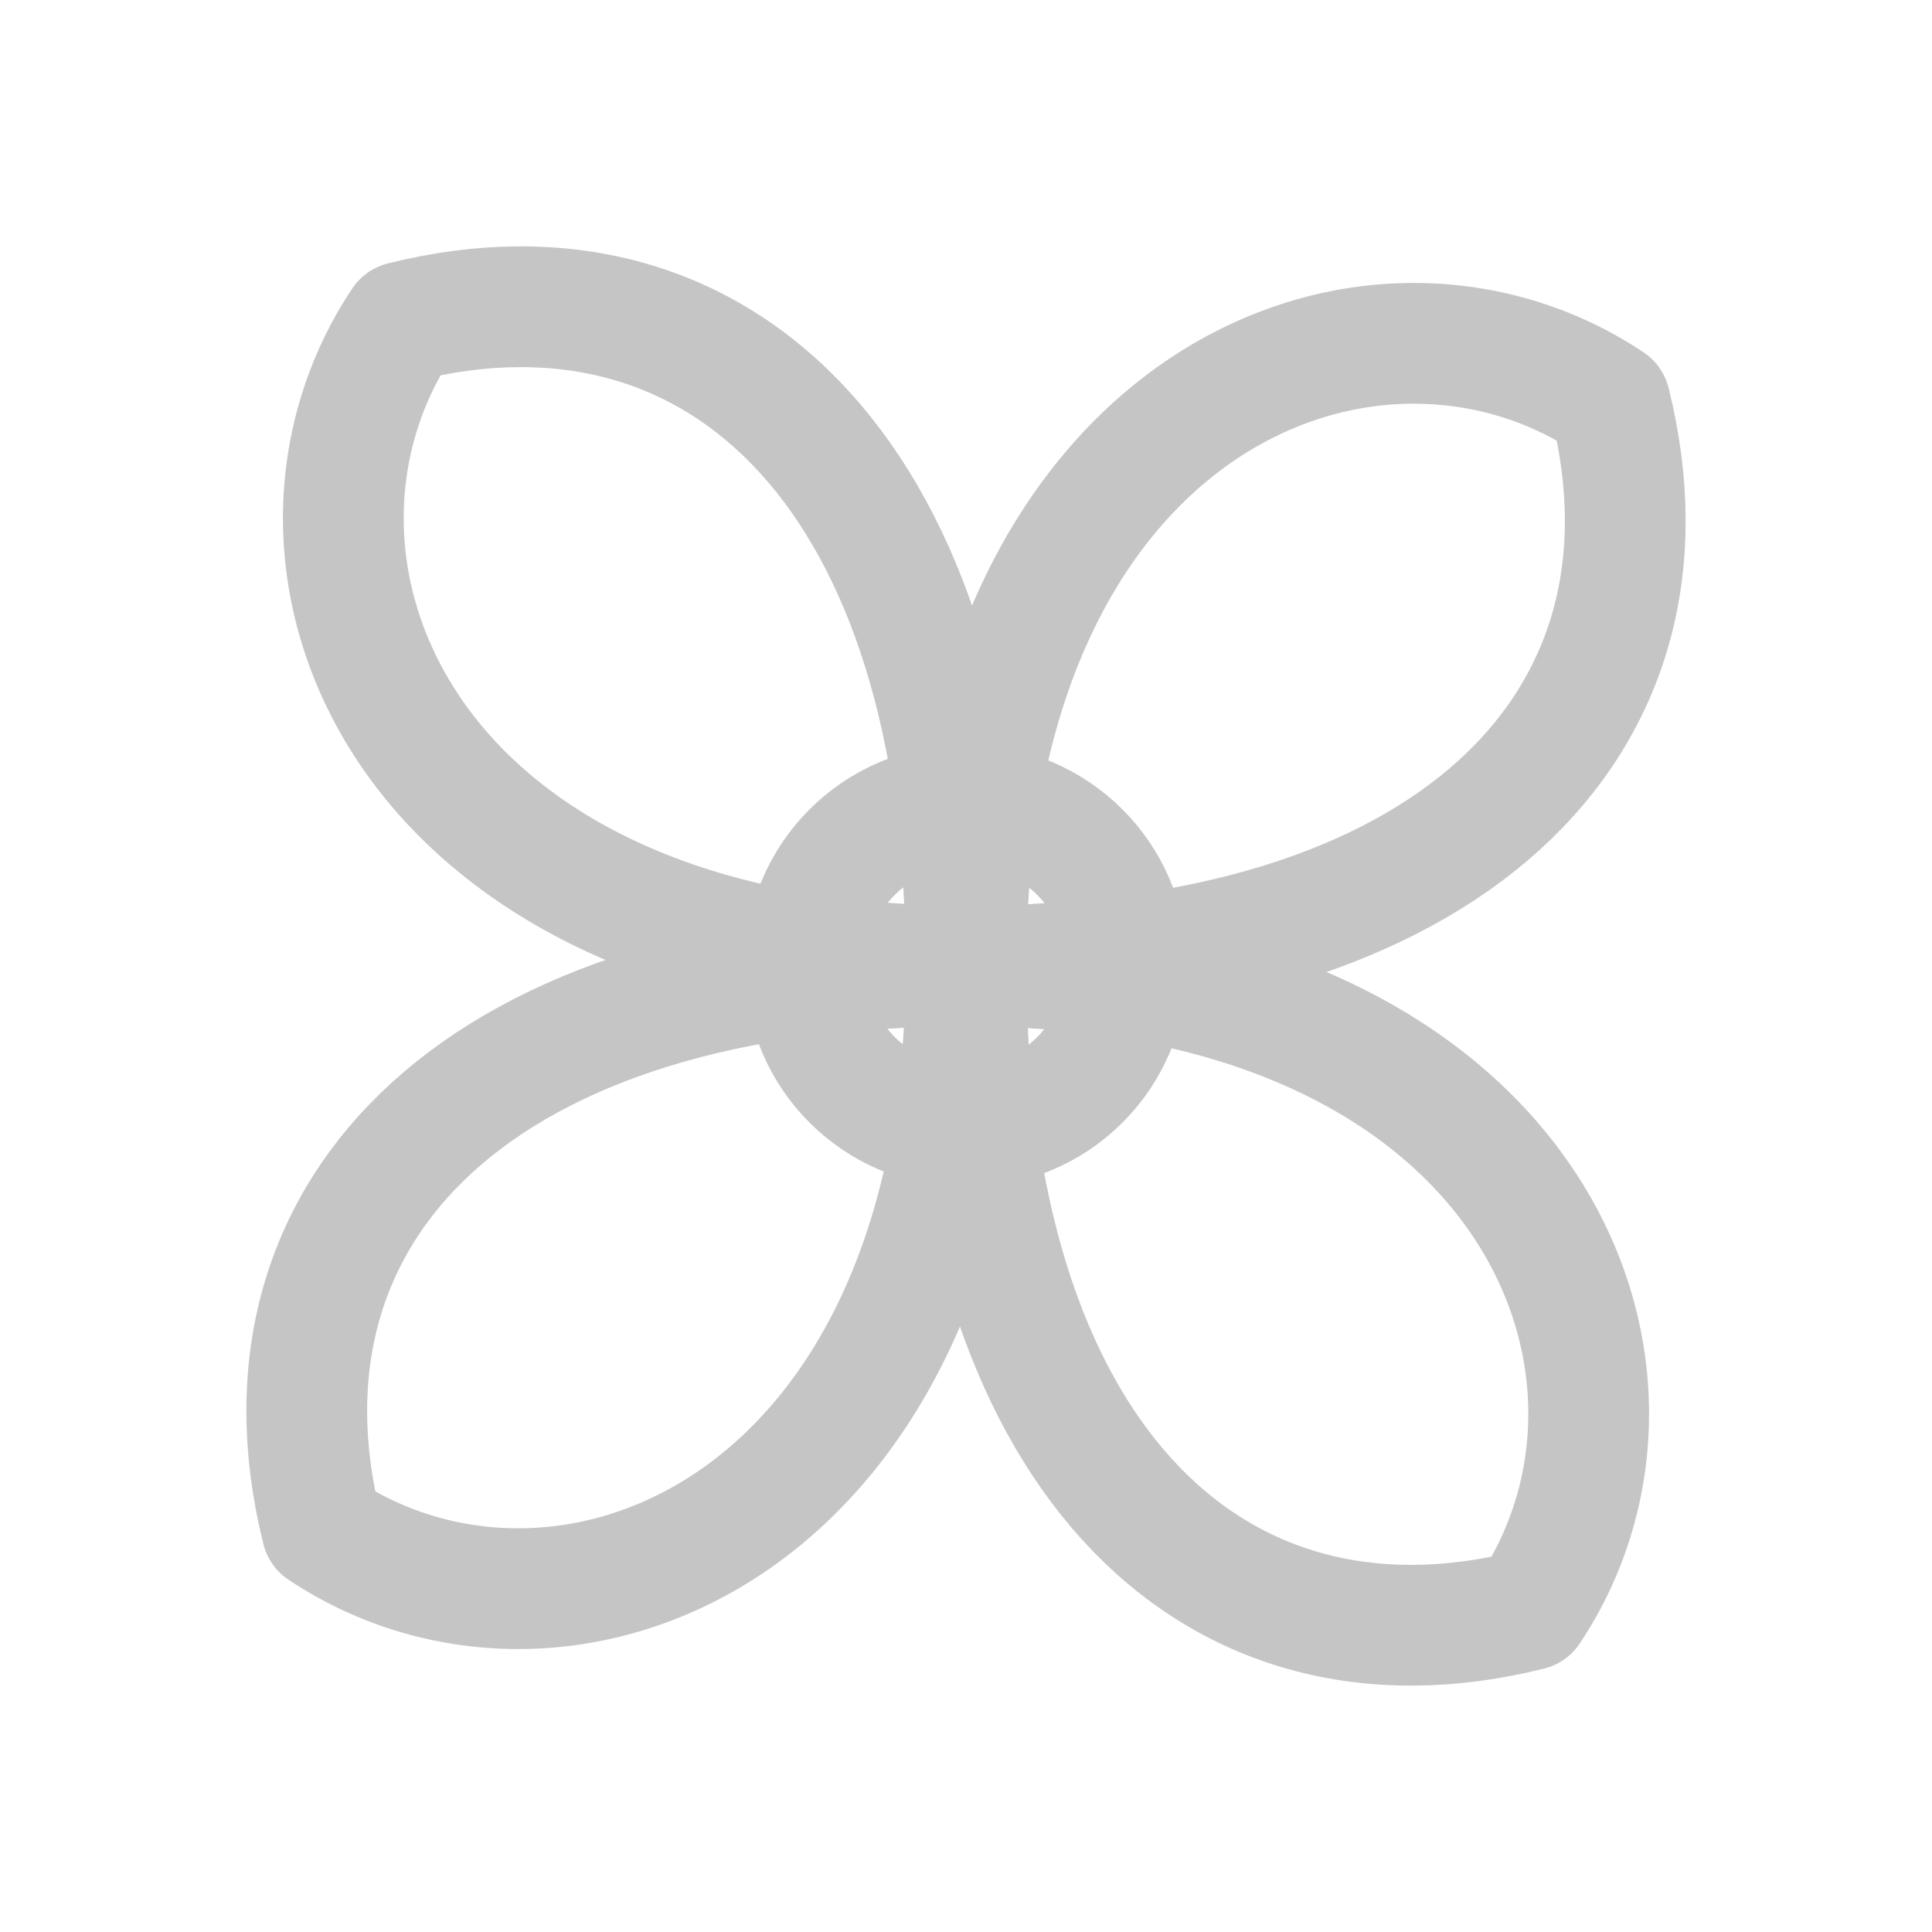
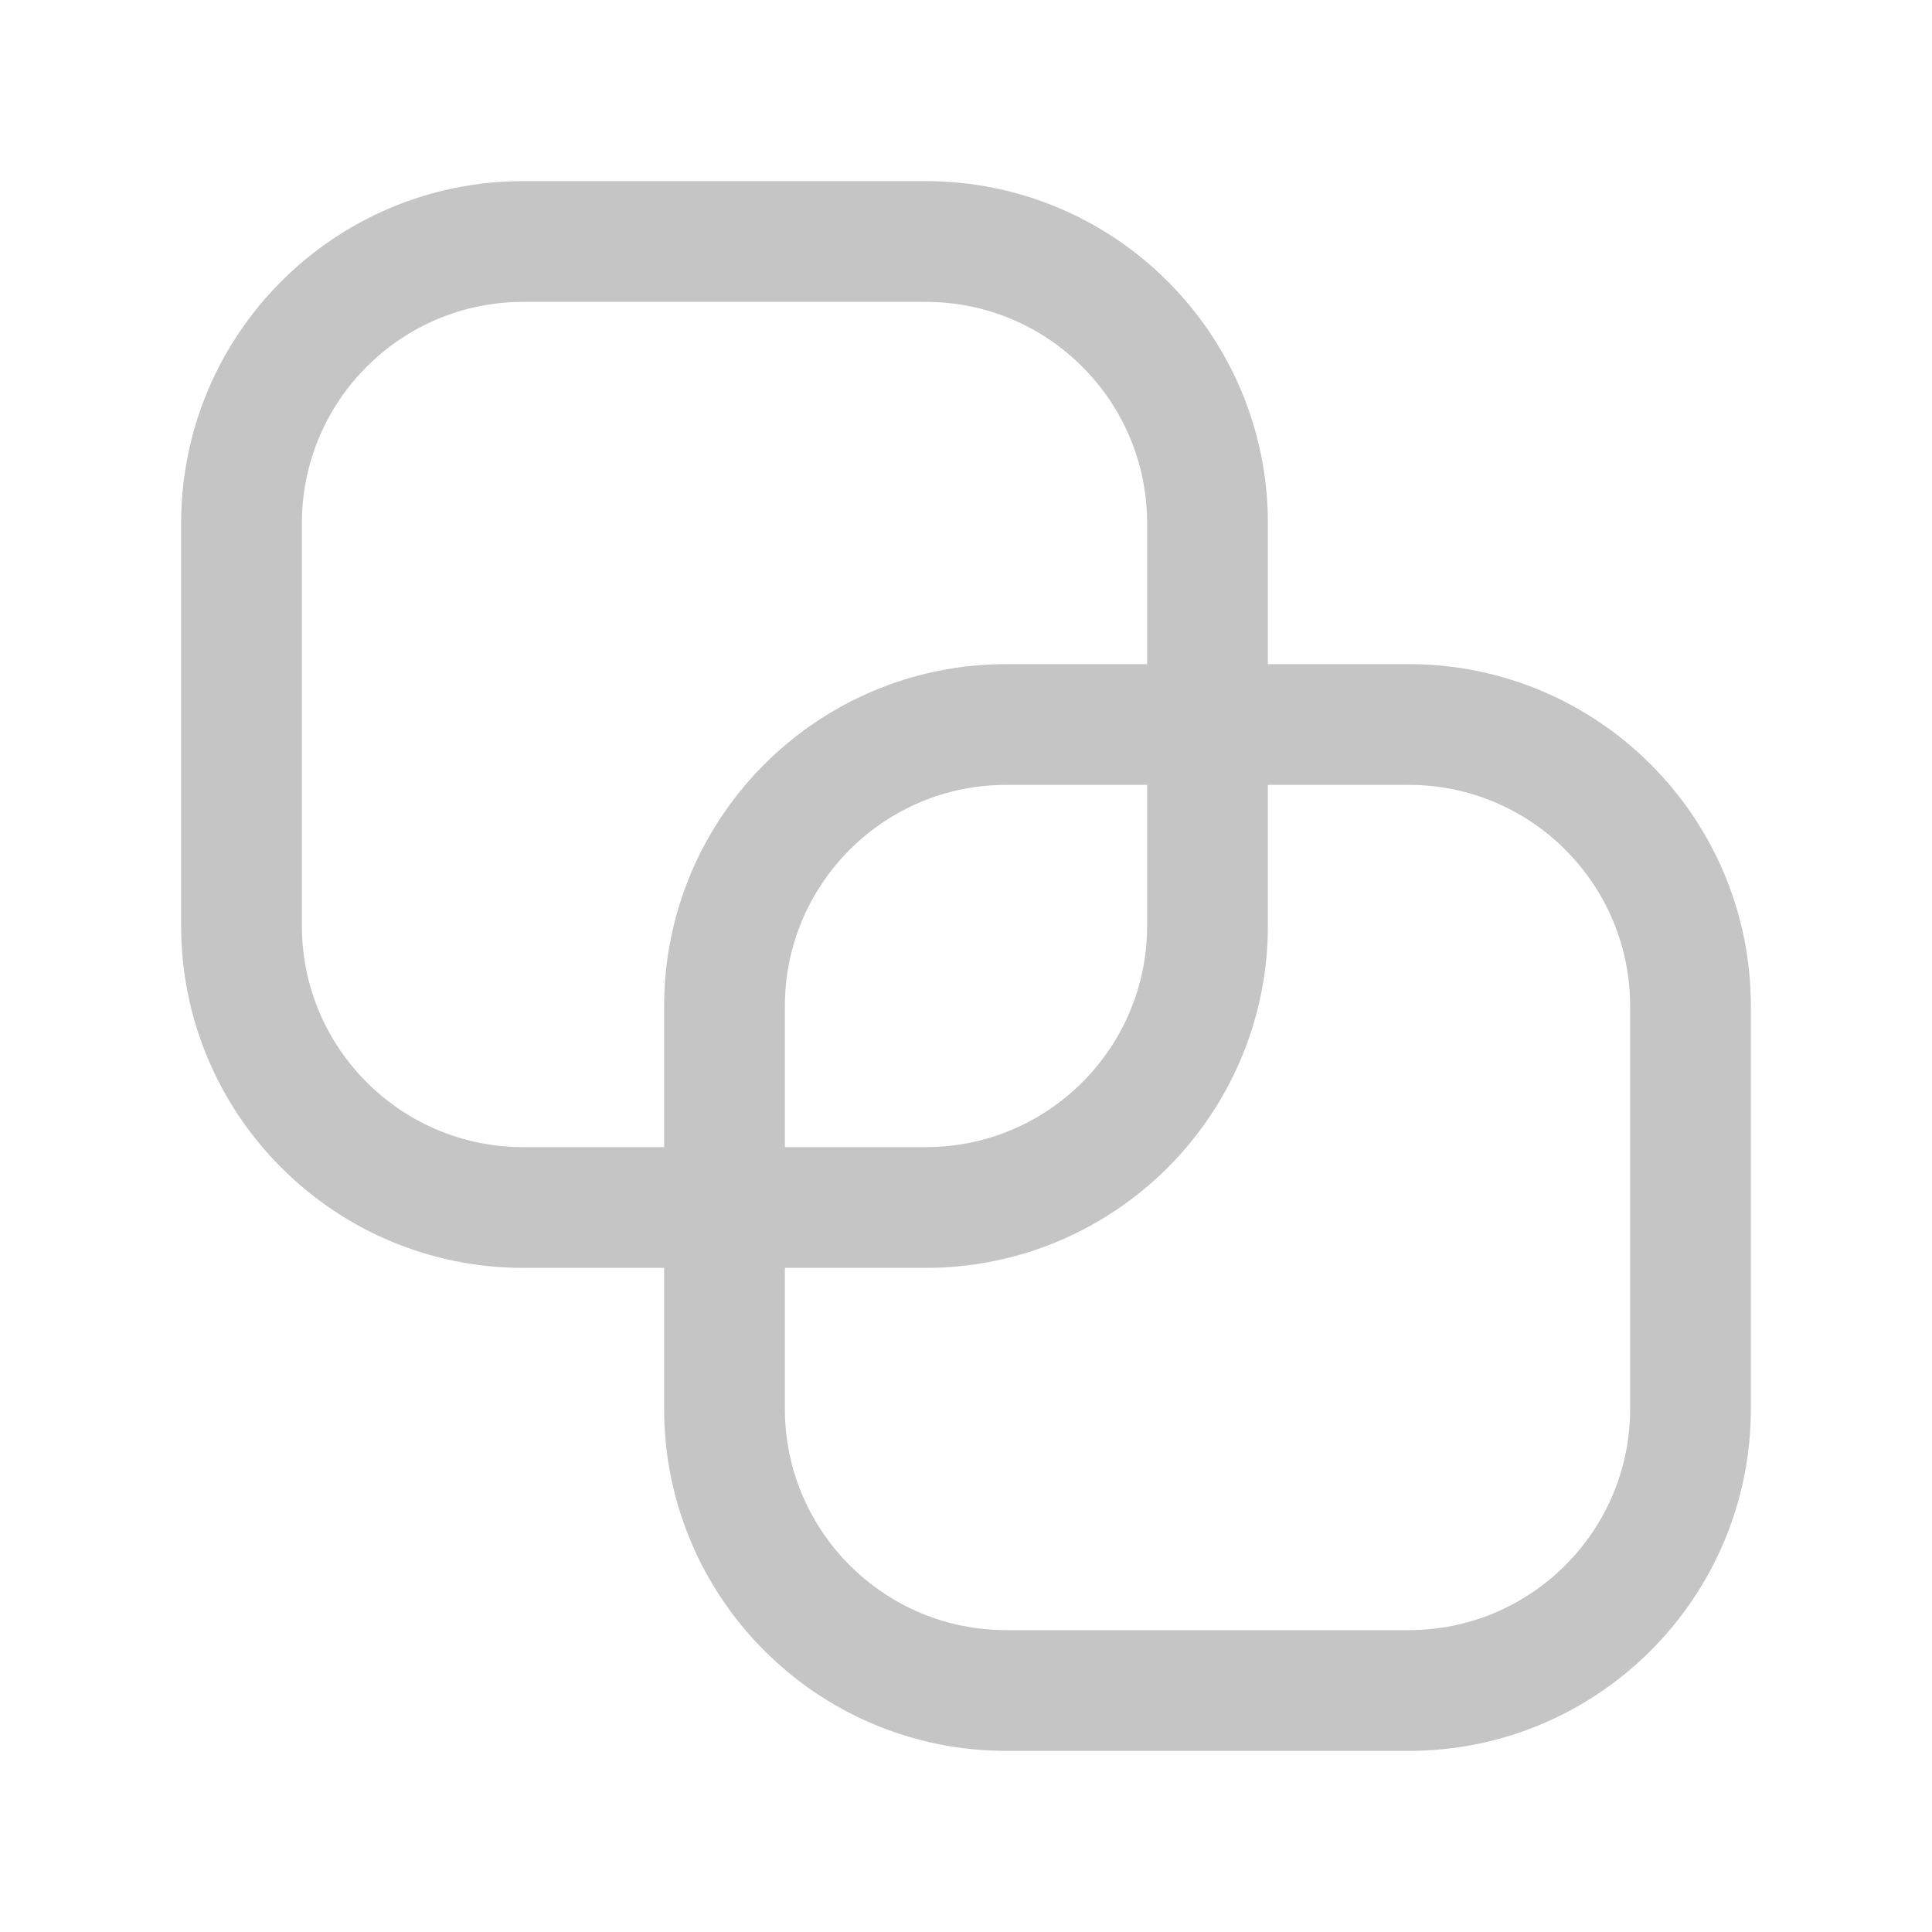
<svg xmlns="http://www.w3.org/2000/svg" width="24" height="24" viewBox="0 0 24 24">
  <g fill="none" stroke="#C5C5C5" stroke-width="1.5" stroke-linecap="round" stroke-linejoin="round">
-     <path d="M12 12C5 12 3 7 5 4c4-1 7 2 7 8Z M12 12c0-7 5-9 8-7 1 4-2 7-8 7Z M12 12c7 0 9 5 7 8-4 1-7-2-7-8Z M12 12c0 7-5 9-8 7-1-4 2-7 8-7Z" />
-     <circle cx="12" cy="12" r="2" />
+     <rect x="3" y="3" width="12" height="12" rx="3.5" />
+     <rect x="9" y="9" width="12" height="12" rx="3.5" />
  </g>
</svg>
